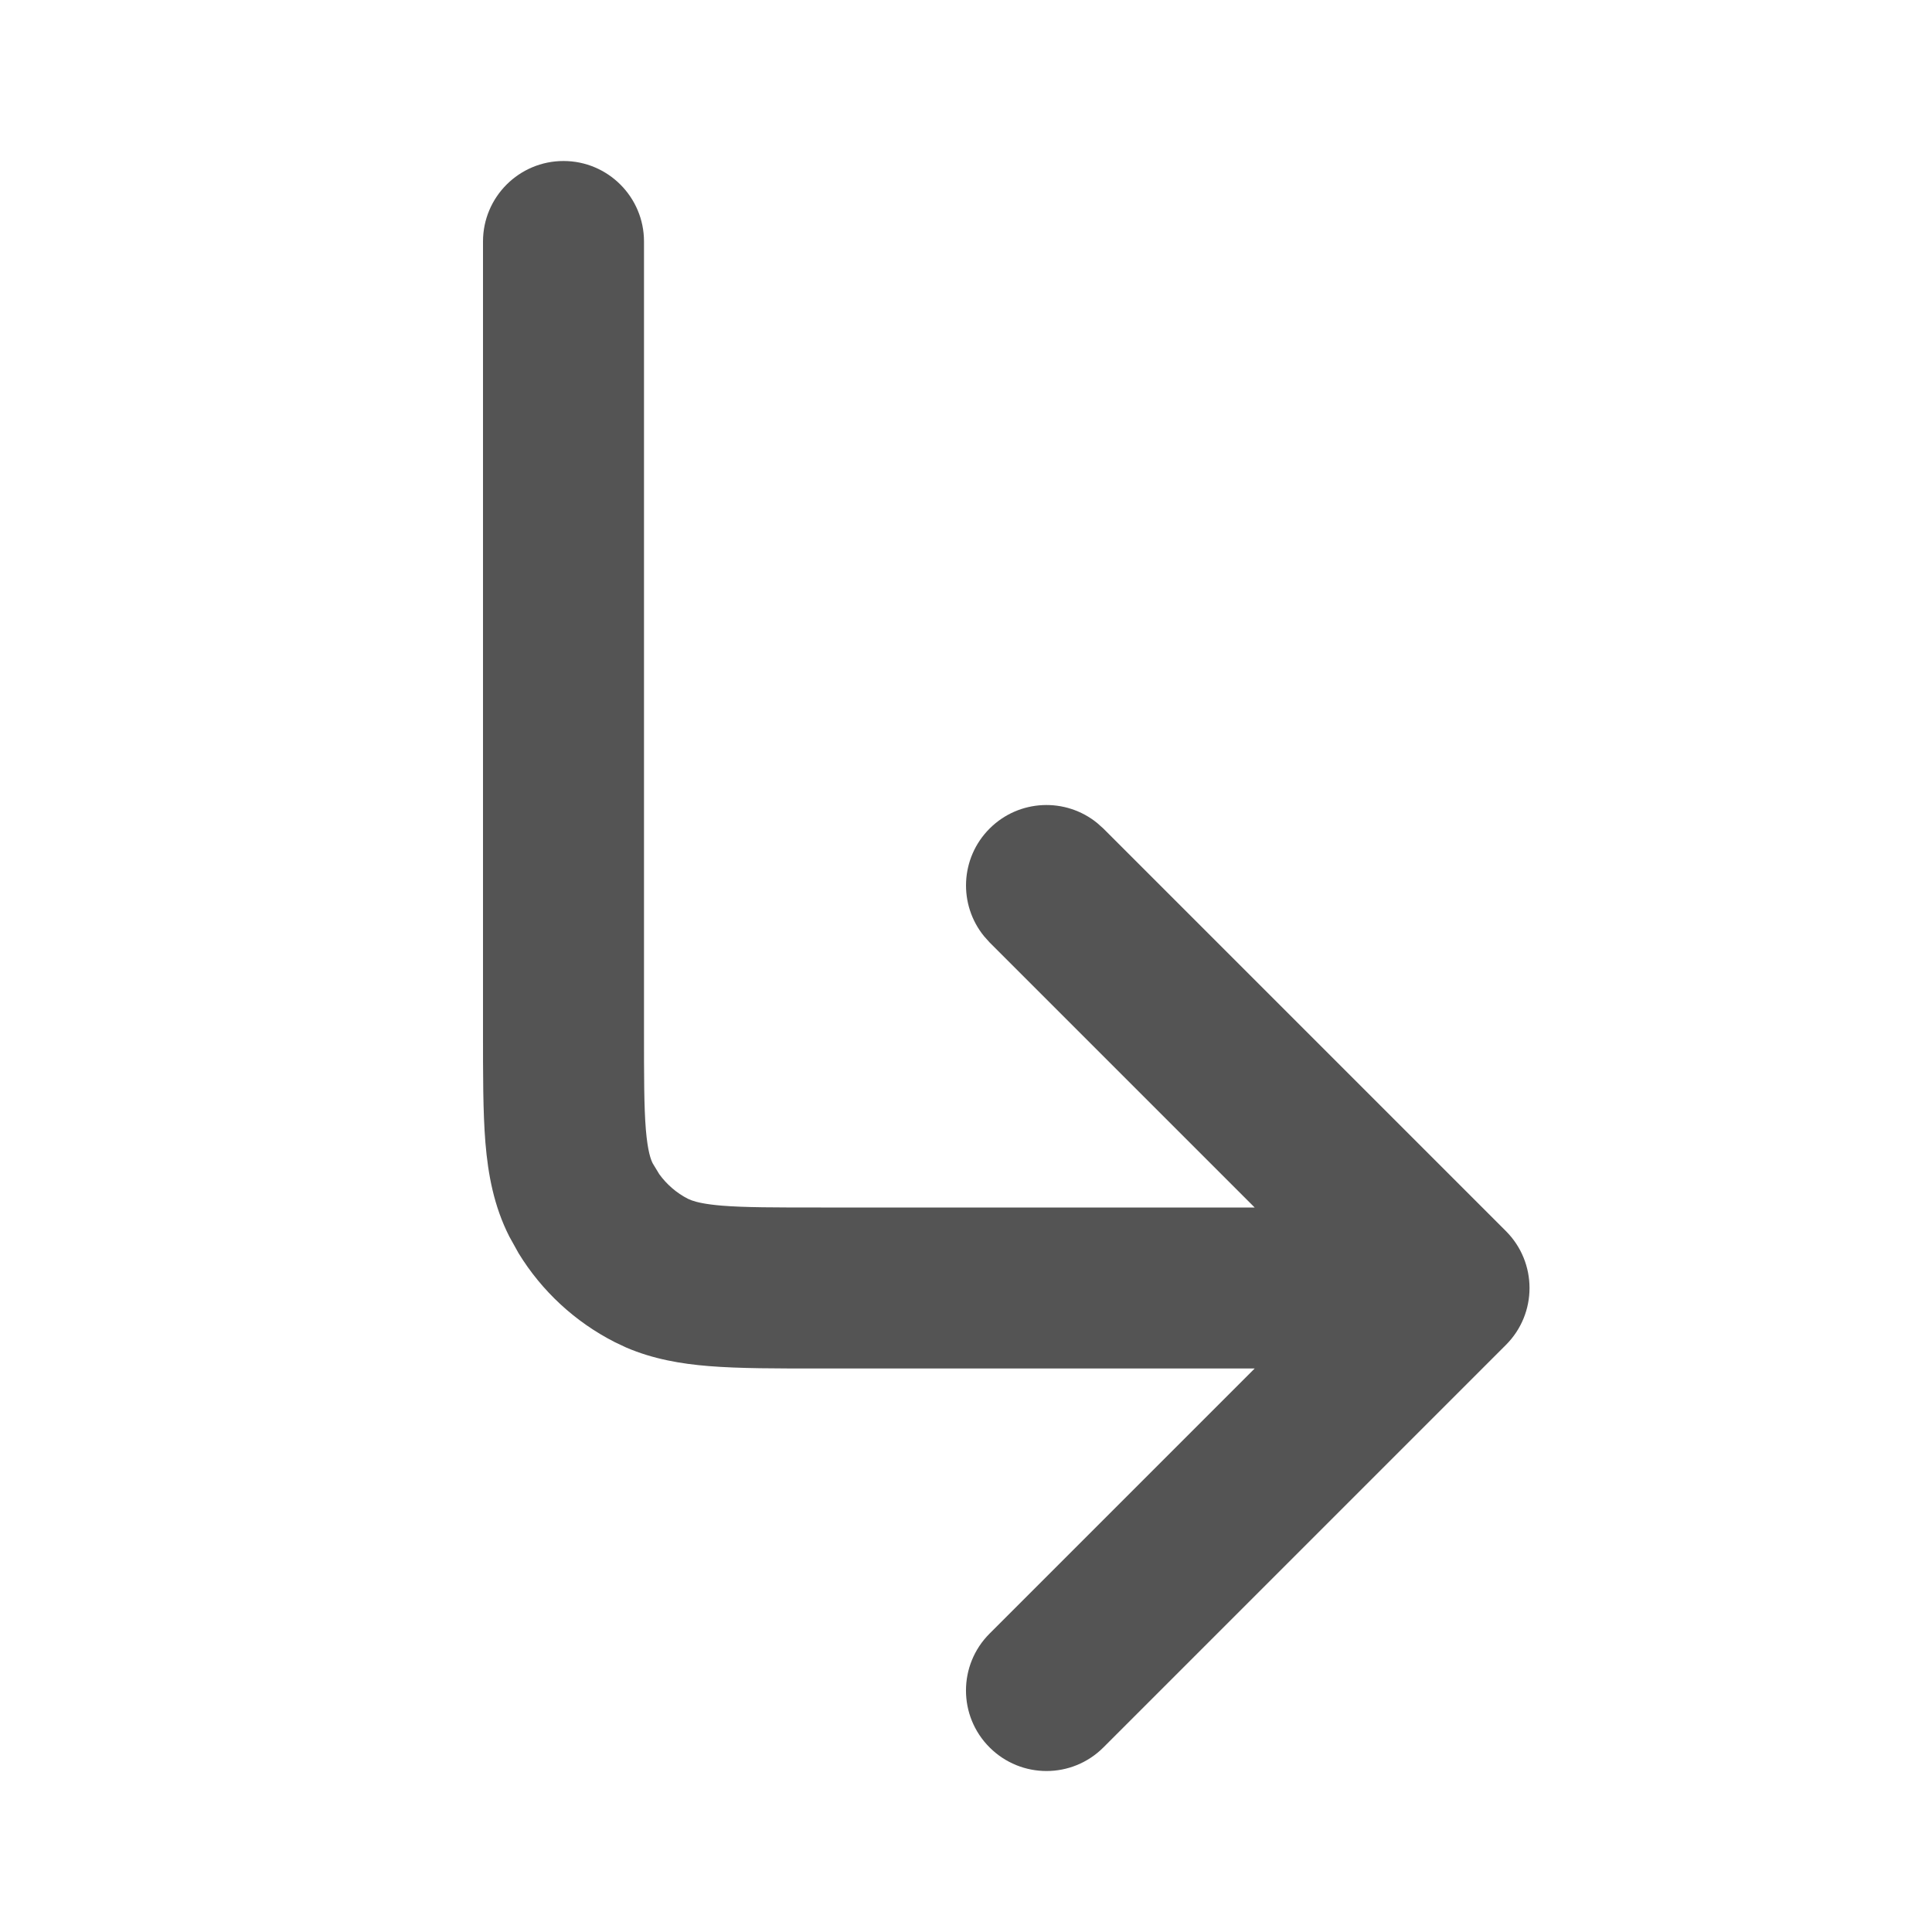
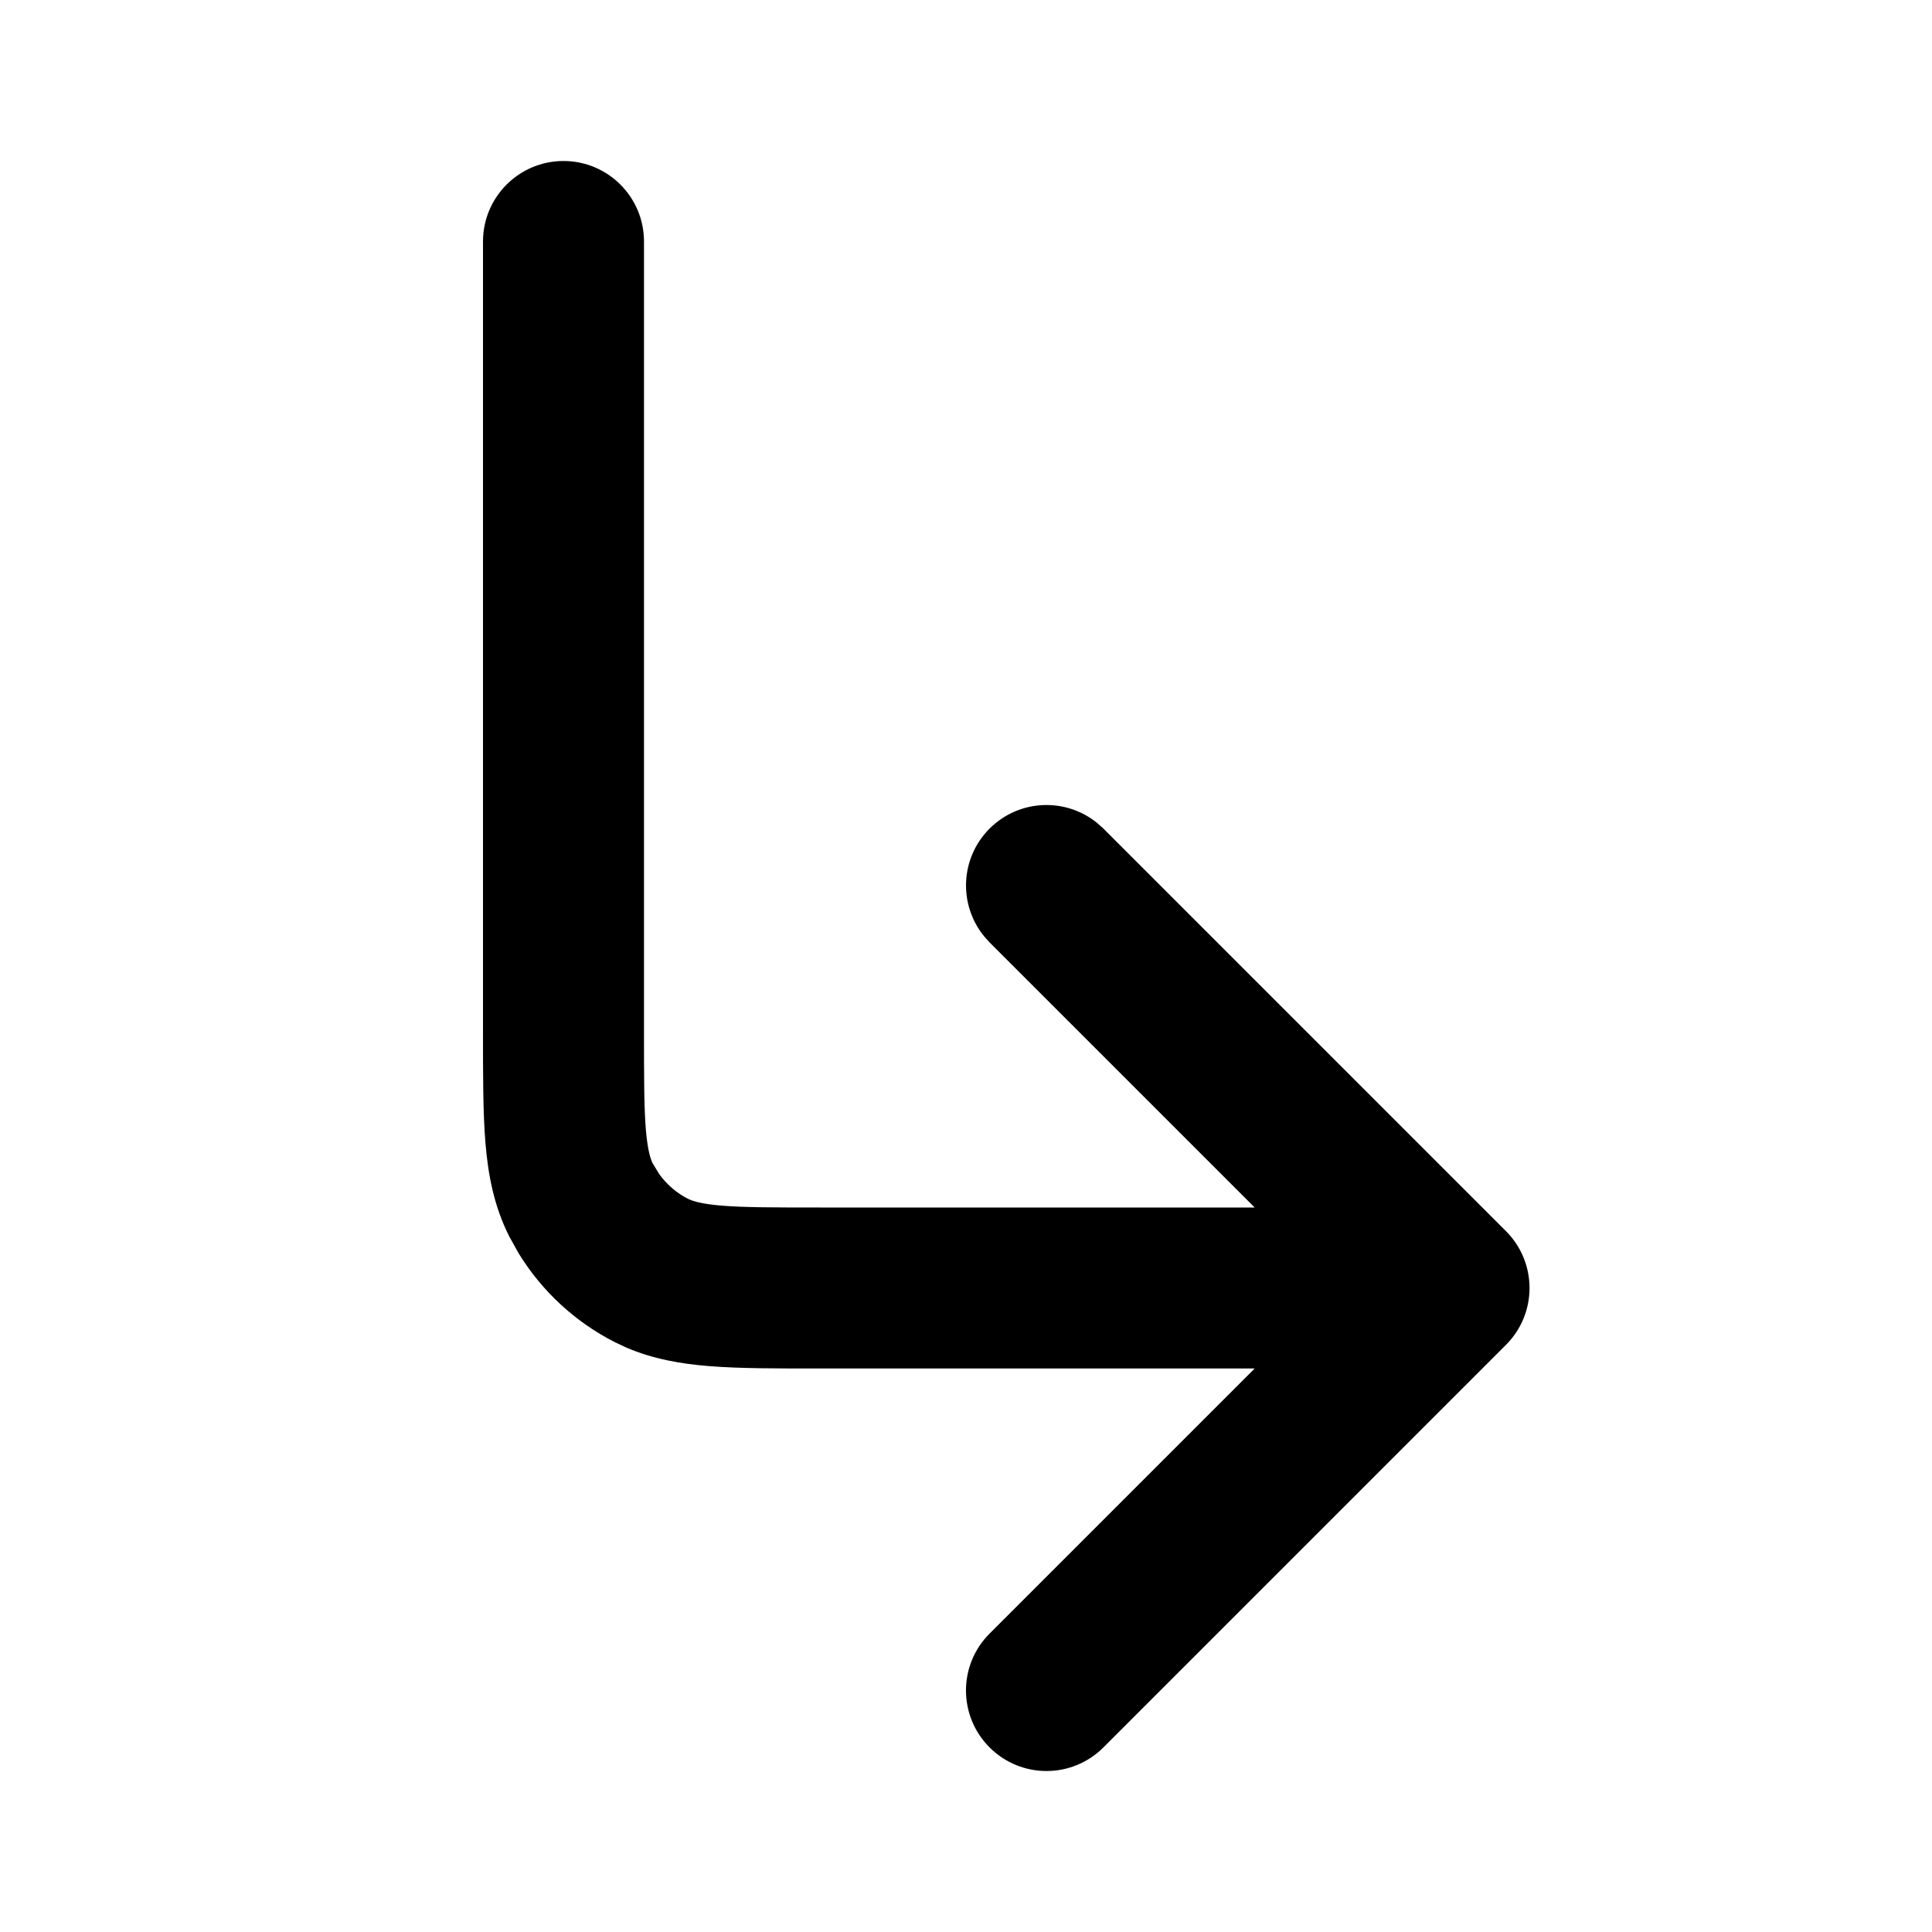
<svg xmlns="http://www.w3.org/2000/svg" width="24" height="24" viewBox="0 0 24 24" fill="none">
-   <path d="M12.293 10.293C12.659 9.927 13.238 9.904 13.631 10.225L13.707 10.293L18.707 15.293C19.098 15.684 19.098 16.317 18.707 16.707L13.707 21.707C13.316 22.098 12.684 22.098 12.293 21.707C11.902 21.317 11.902 20.683 12.293 20.293L15.586 17H10.197C9.655 17 9.187 17.001 8.804 16.97C8.458 16.942 8.114 16.883 7.78 16.74L7.638 16.673C7.143 16.421 6.73 16.038 6.442 15.568L6.327 15.361C6.135 14.983 6.063 14.59 6.03 14.195C5.999 13.812 6 13.343 6 12.8V3C6 2.448 6.448 2 7 2C7.552 2 8 2.448 8 3V12.8C8 13.376 8 13.749 8.023 14.032C8.046 14.303 8.084 14.404 8.109 14.453L8.191 14.588C8.284 14.715 8.405 14.82 8.546 14.892L8.594 14.912C8.655 14.934 8.763 14.96 8.967 14.977C9.25 15 9.622 15 10.197 15H15.586L12.293 11.707L12.225 11.631C11.904 11.238 11.927 10.659 12.293 10.293Z" fill="#545454" />
+   <path d="M12.293 10.293C12.659 9.927 13.238 9.904 13.631 10.225L13.707 10.293L18.707 15.293C19.098 15.684 19.098 16.317 18.707 16.707L13.707 21.707C13.316 22.098 12.684 22.098 12.293 21.707C11.902 21.317 11.902 20.683 12.293 20.293L15.586 17H10.197C9.655 17 9.187 17.001 8.804 16.97C8.458 16.942 8.114 16.883 7.78 16.74L7.638 16.673C7.143 16.421 6.73 16.038 6.442 15.568L6.327 15.361C6.135 14.983 6.063 14.59 6.03 14.195C5.999 13.812 6 13.343 6 12.8V3C6 2.448 6.448 2 7 2C7.552 2 8 2.448 8 3V12.8C8 13.376 8 13.749 8.023 14.032C8.046 14.303 8.084 14.404 8.109 14.453L8.191 14.588C8.284 14.715 8.405 14.82 8.546 14.892L8.594 14.912C8.655 14.934 8.763 14.96 8.967 14.977C9.25 15 9.622 15 10.197 15H15.586L12.293 11.707L12.225 11.631C11.904 11.238 11.927 10.659 12.293 10.293Z" fill="currentColor" />
</svg>
